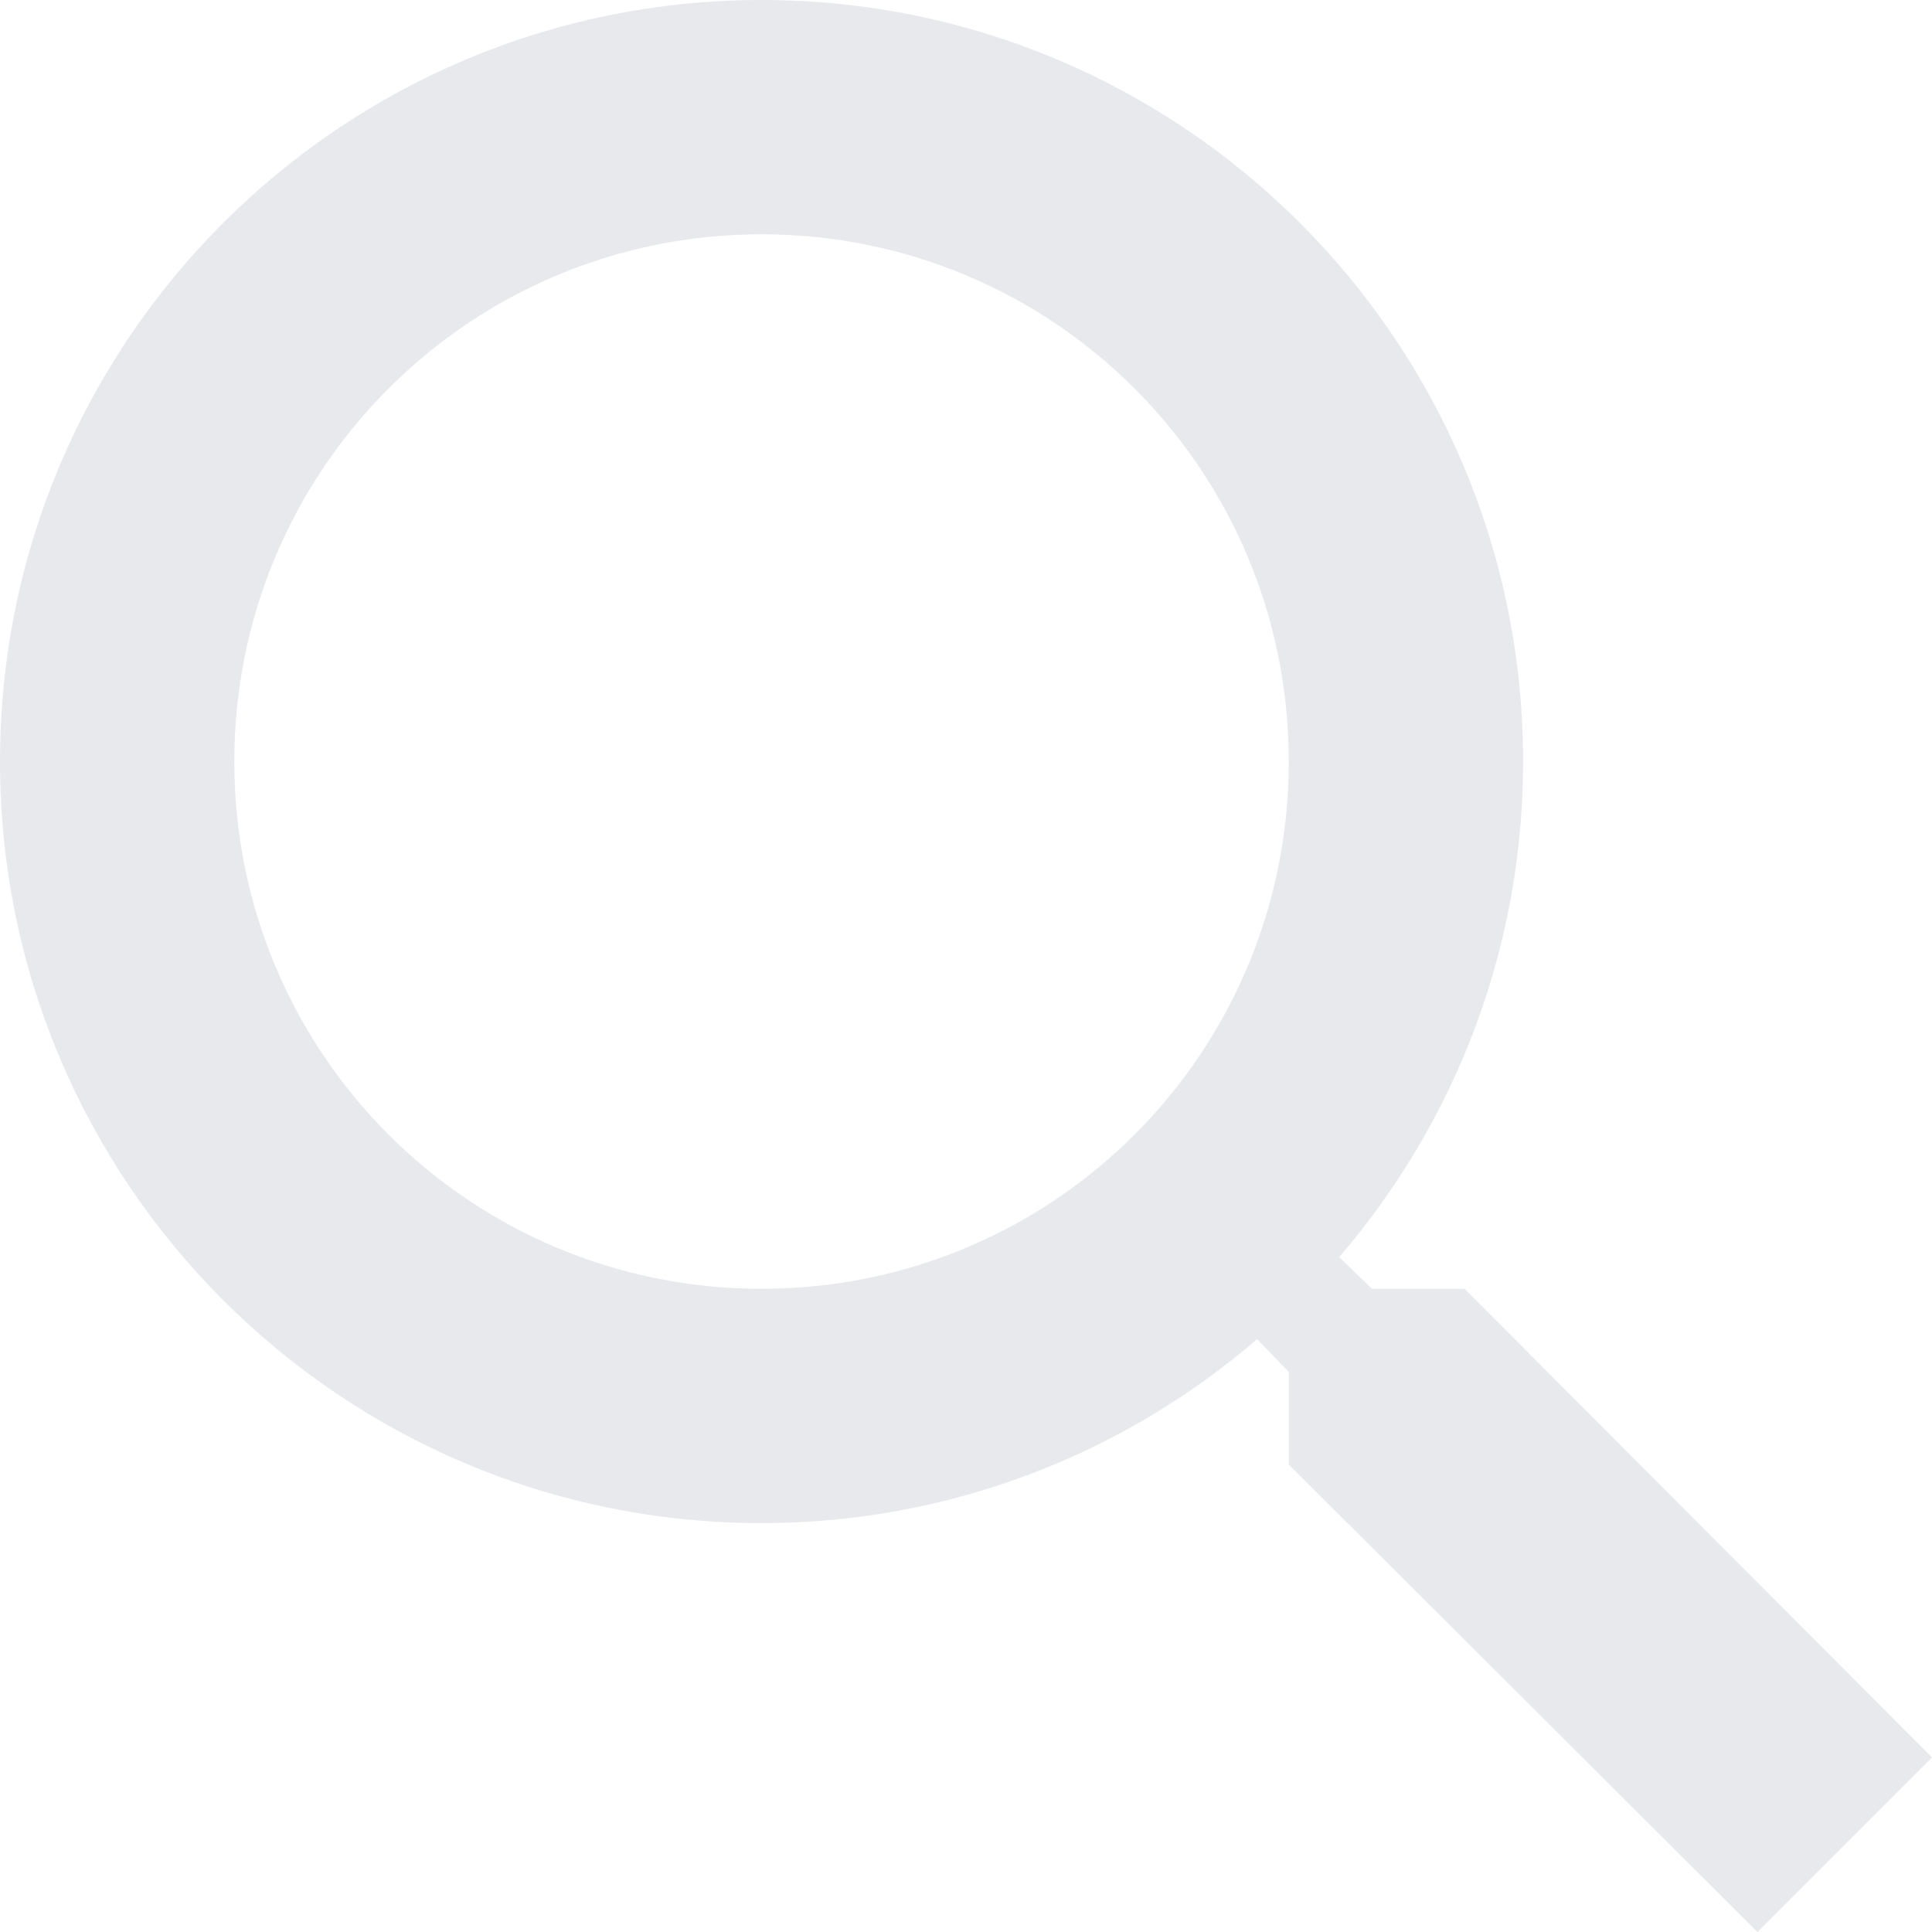
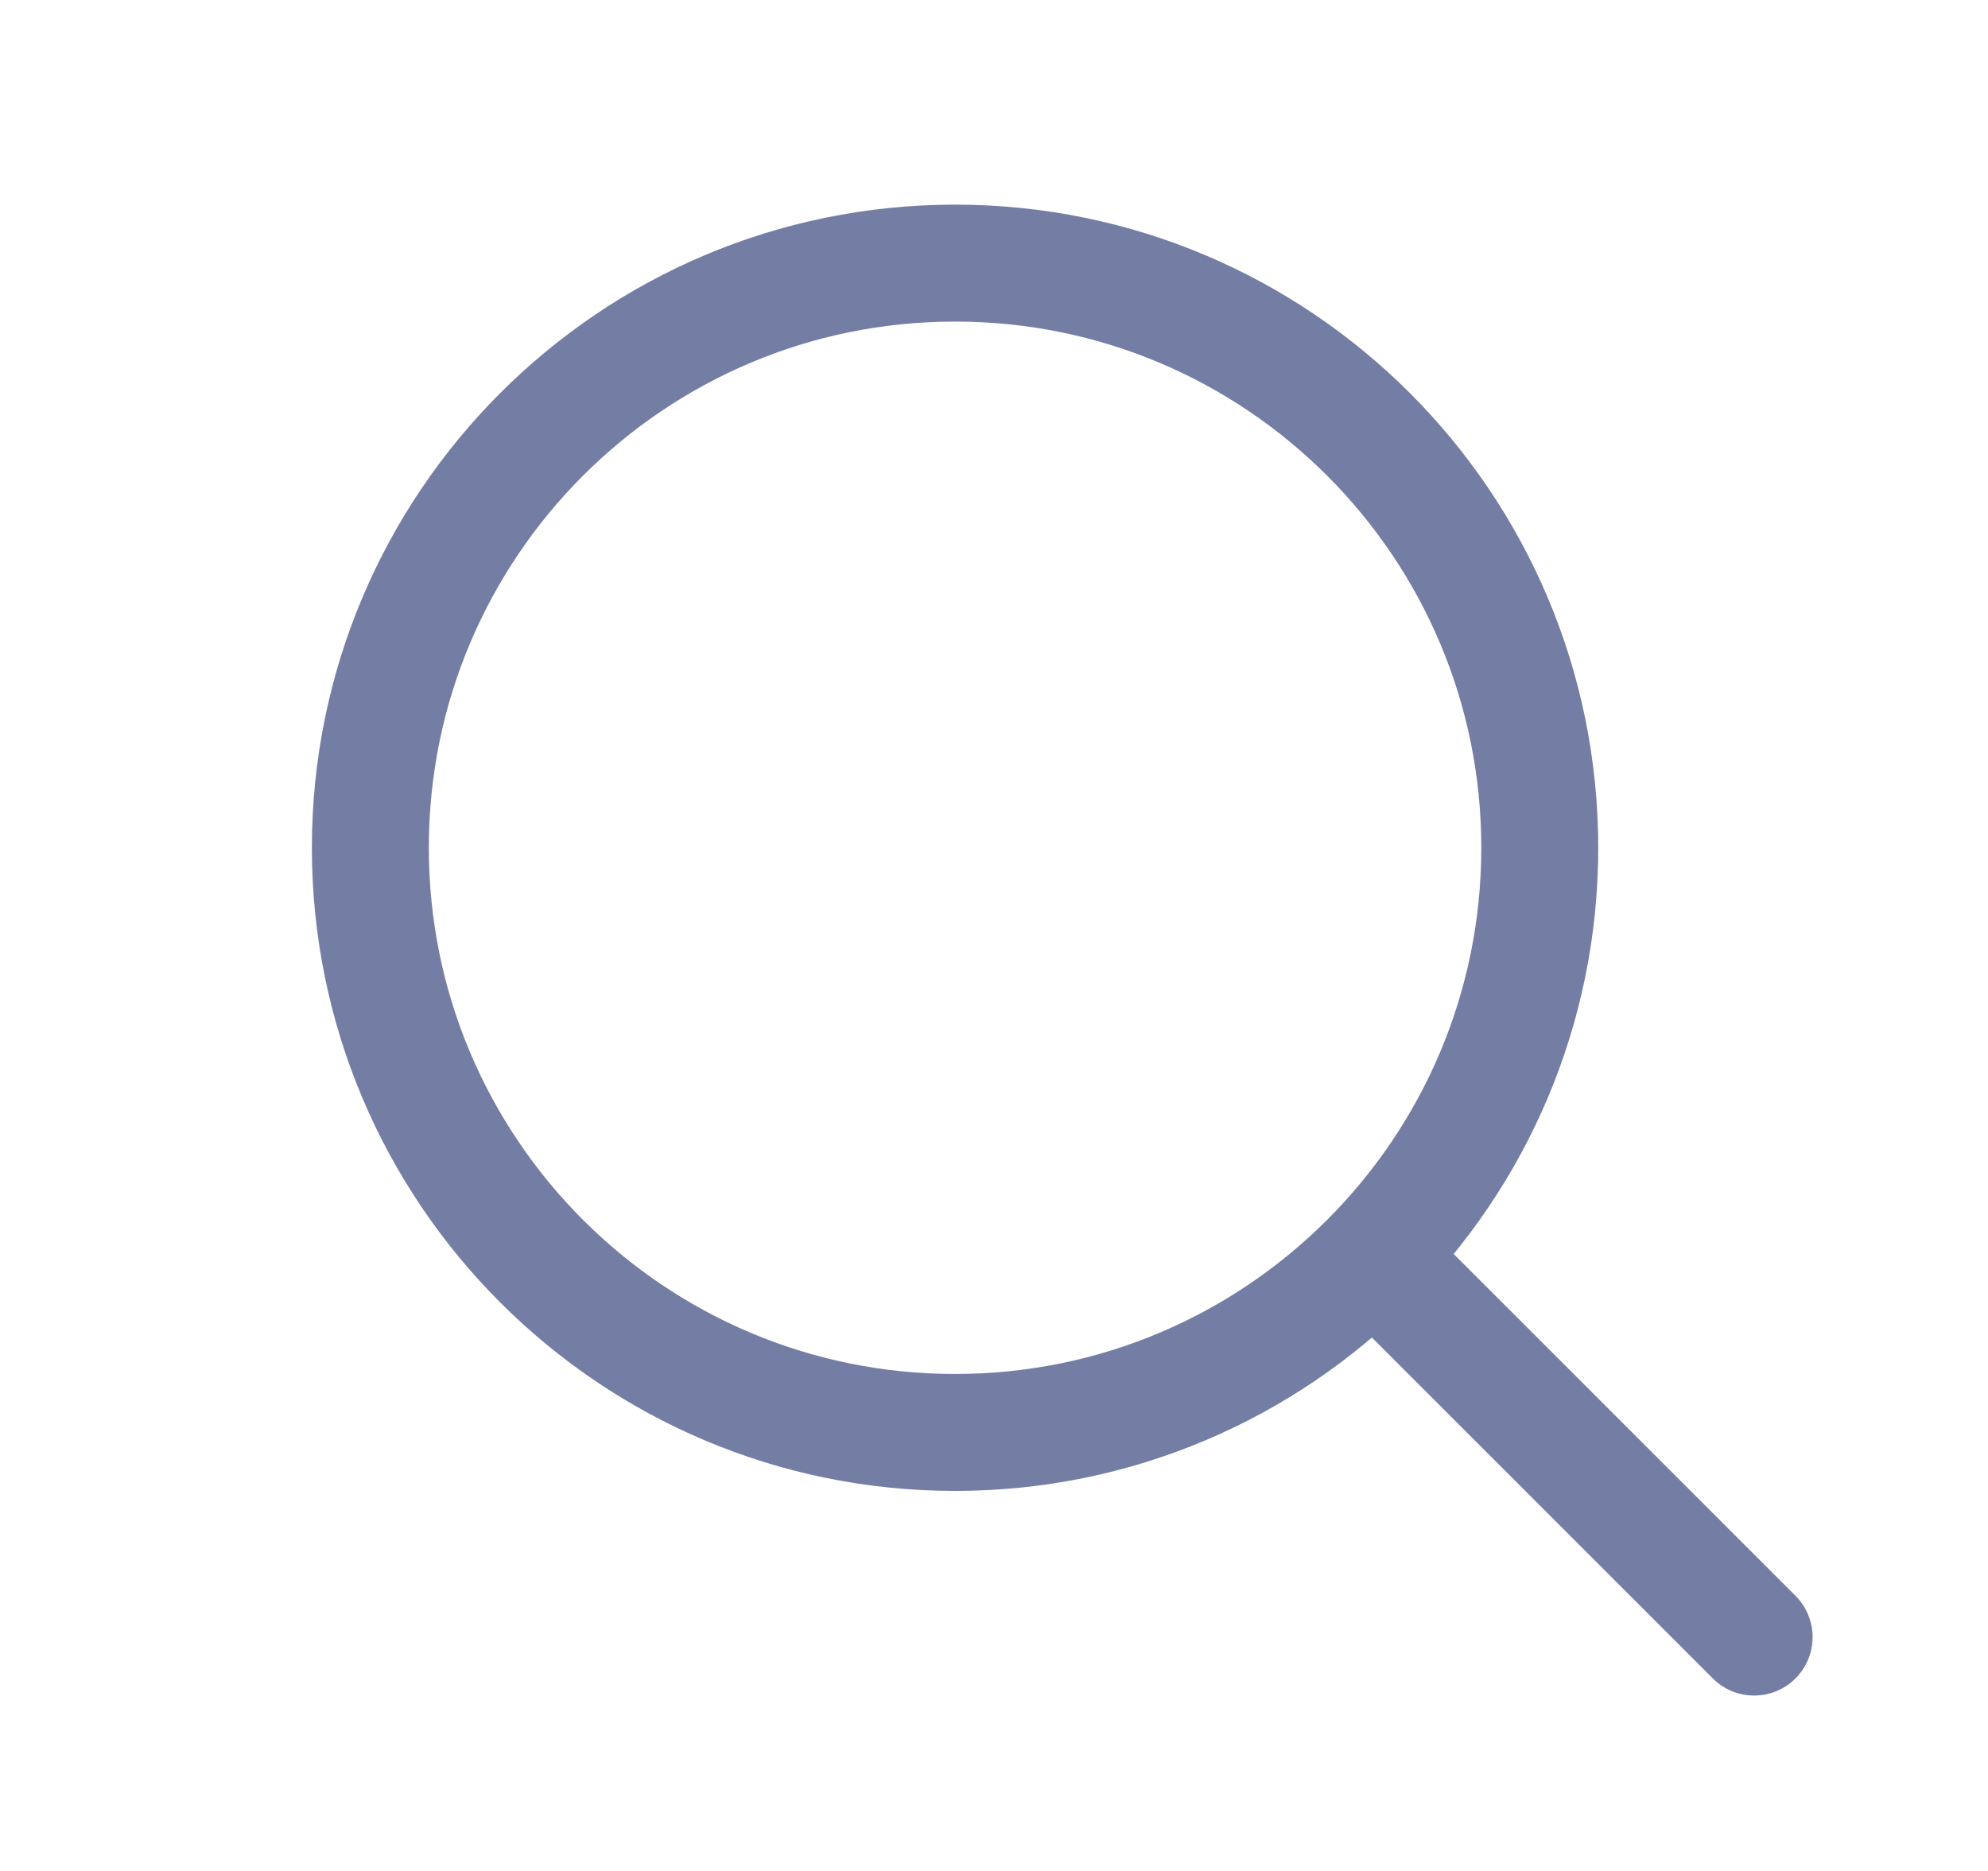
- <svg xmlns="http://www.w3.org/2000/svg" width="53" height="53" viewBox="0 0 53 53" fill="none">
-   <path opacity="0.1" d="M40.176 35.355H37.637L36.737 34.487C39.887 30.823 41.783 26.066 41.783 20.891C41.783 9.353 32.43 0 20.891 0C9.353 0 0 9.353 0 20.891C0 32.43 9.353 41.783 20.891 41.783C26.066 41.783 30.823 39.887 34.487 36.737L35.355 37.637V40.176L48.211 53L53 48.211L40.176 35.355ZM20.891 35.355C12.888 35.355 6.428 28.895 6.428 20.891C6.428 12.888 12.888 6.428 20.891 6.428C28.895 6.428 35.355 12.888 35.355 20.891C35.355 28.895 28.895 35.355 20.891 35.355Z" fill="#0F2248" />
+ <svg xmlns="http://www.w3.org/2000/svg" width="17" height="16" viewBox="0 0 17 16" fill="none">
+   <path d="M8.167 12.25C10.928 12.25 13.167 10.011 13.167 7.25C13.167 4.489 10.928 2.25 8.167 2.25C5.406 2.25 3.167 4.489 3.167 7.25C3.167 10.011 5.406 12.25 8.167 12.25Z" stroke="#747EA5" stroke-linecap="round" stroke-linejoin="round" />
+   <path d="M12 11L15 14" stroke="#747EA5" stroke-linecap="round" stroke-linejoin="round" />
</svg>
